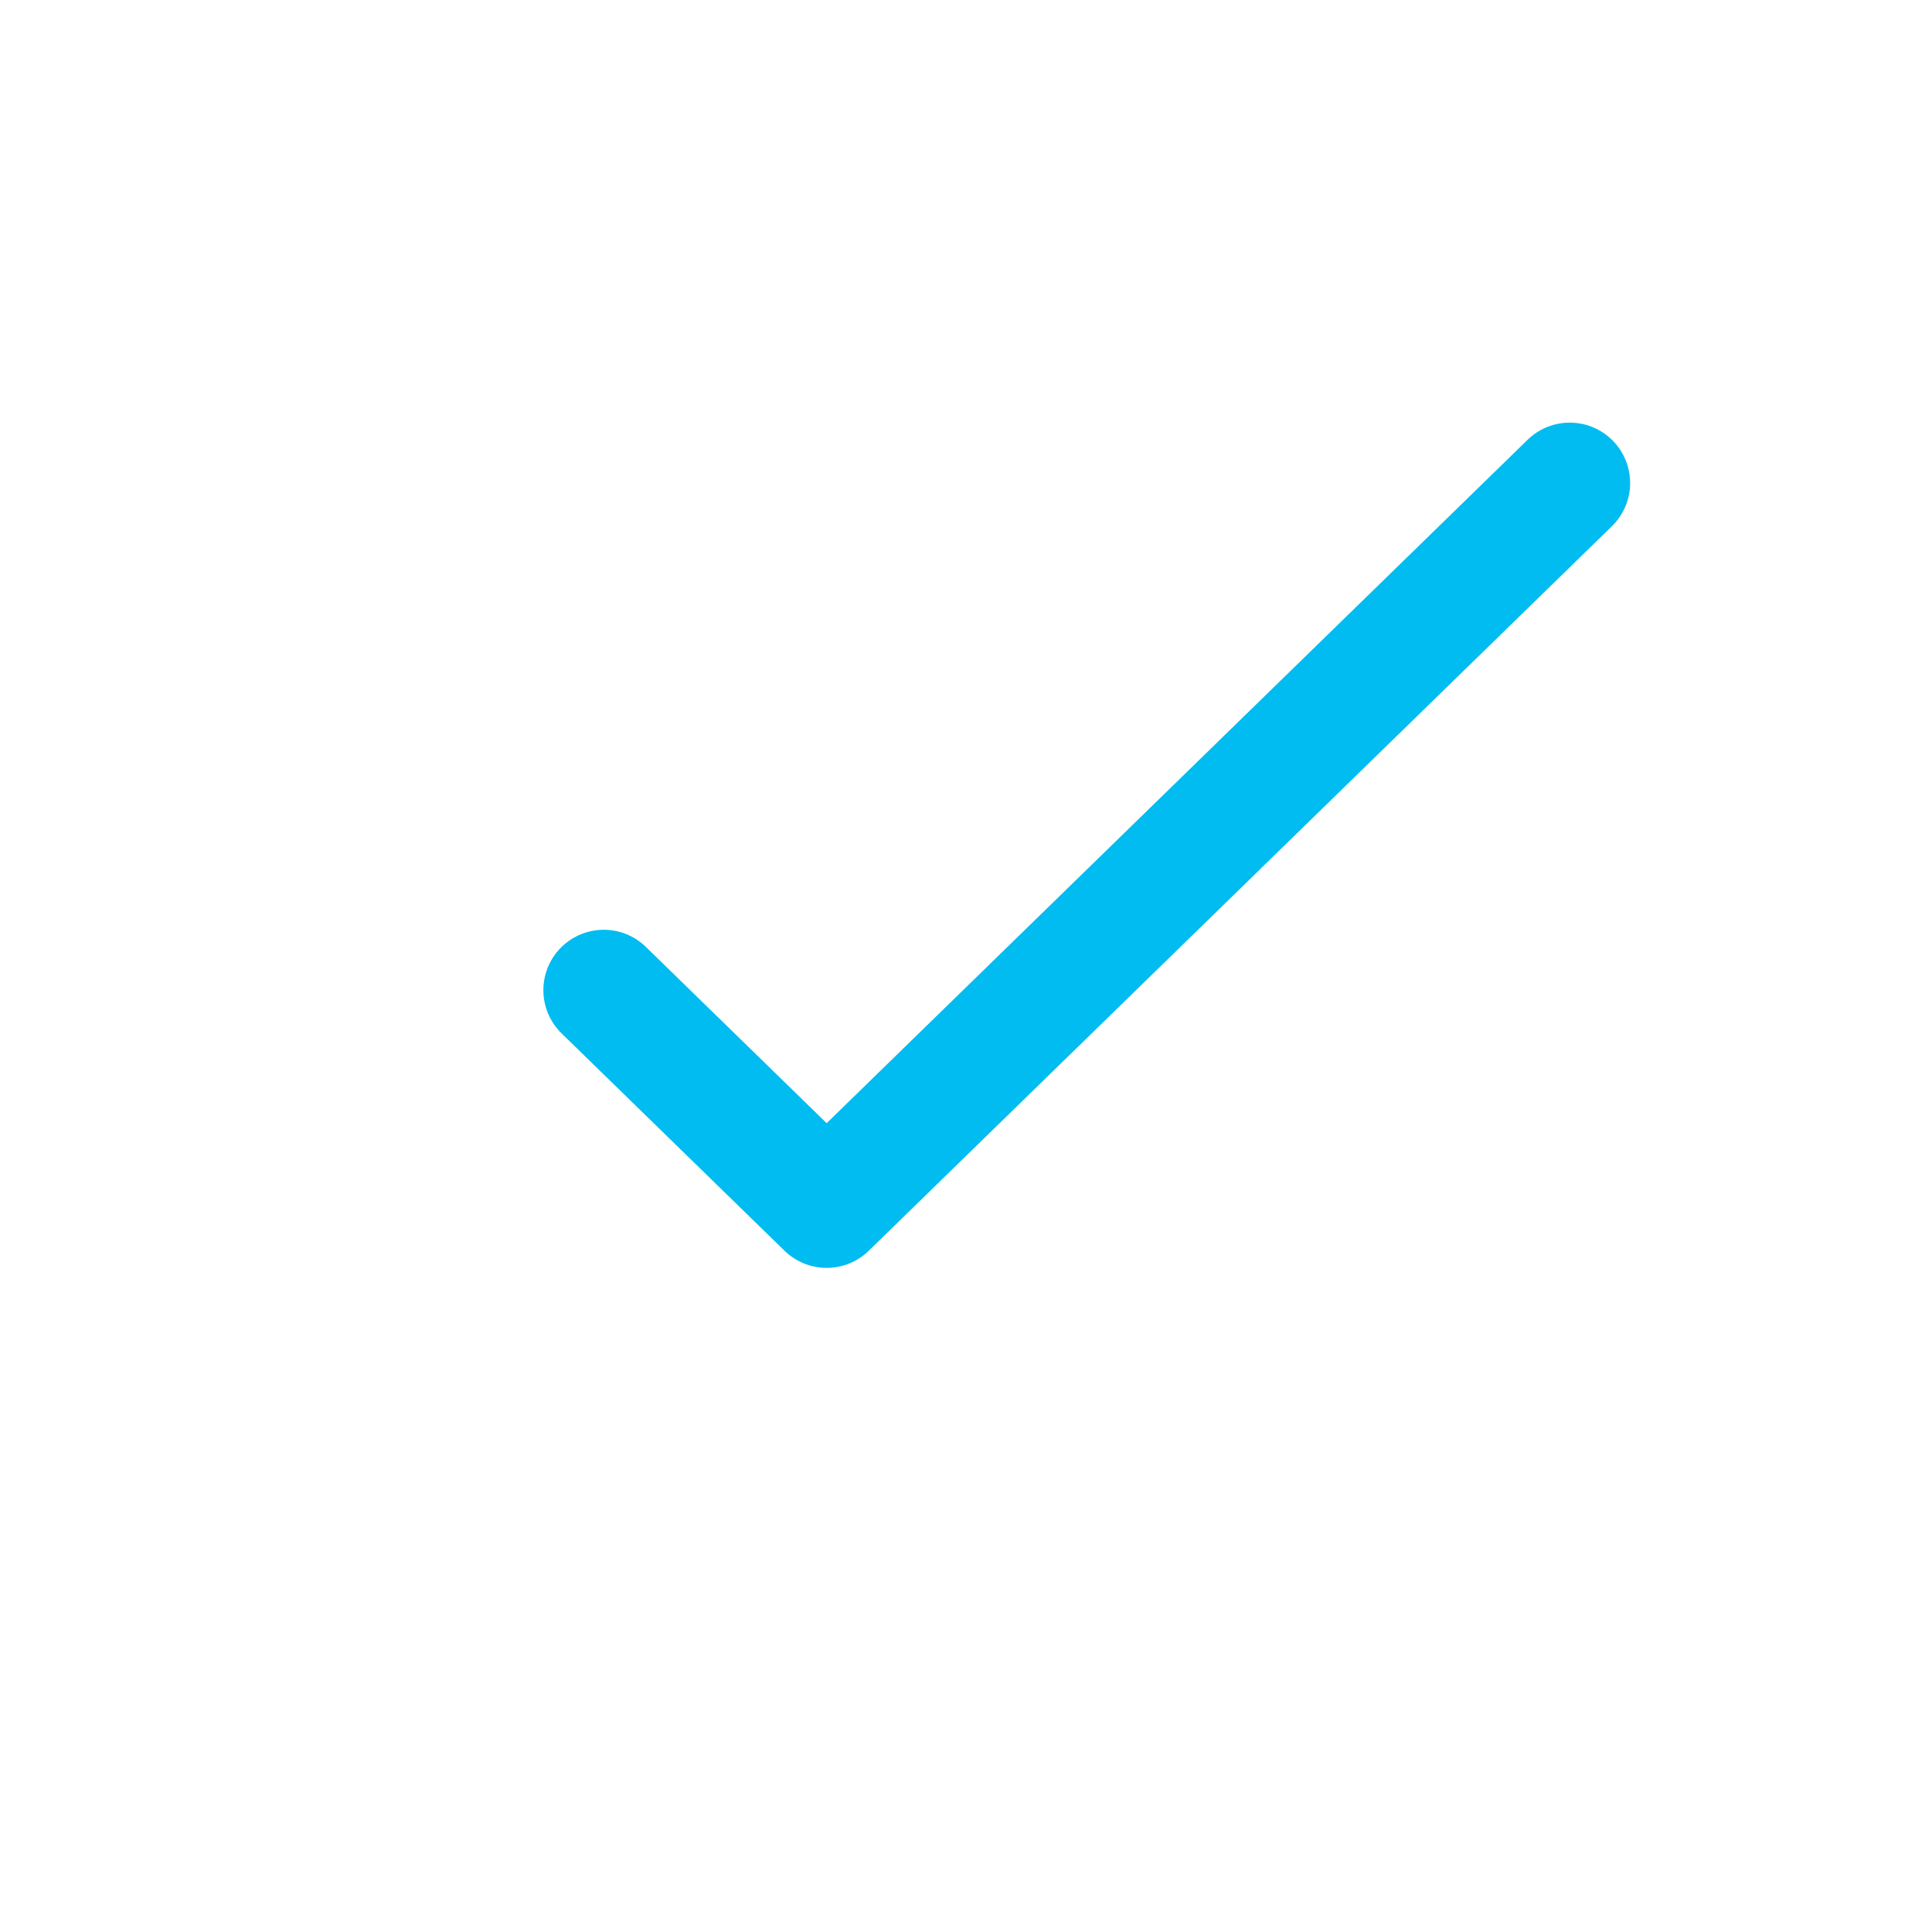
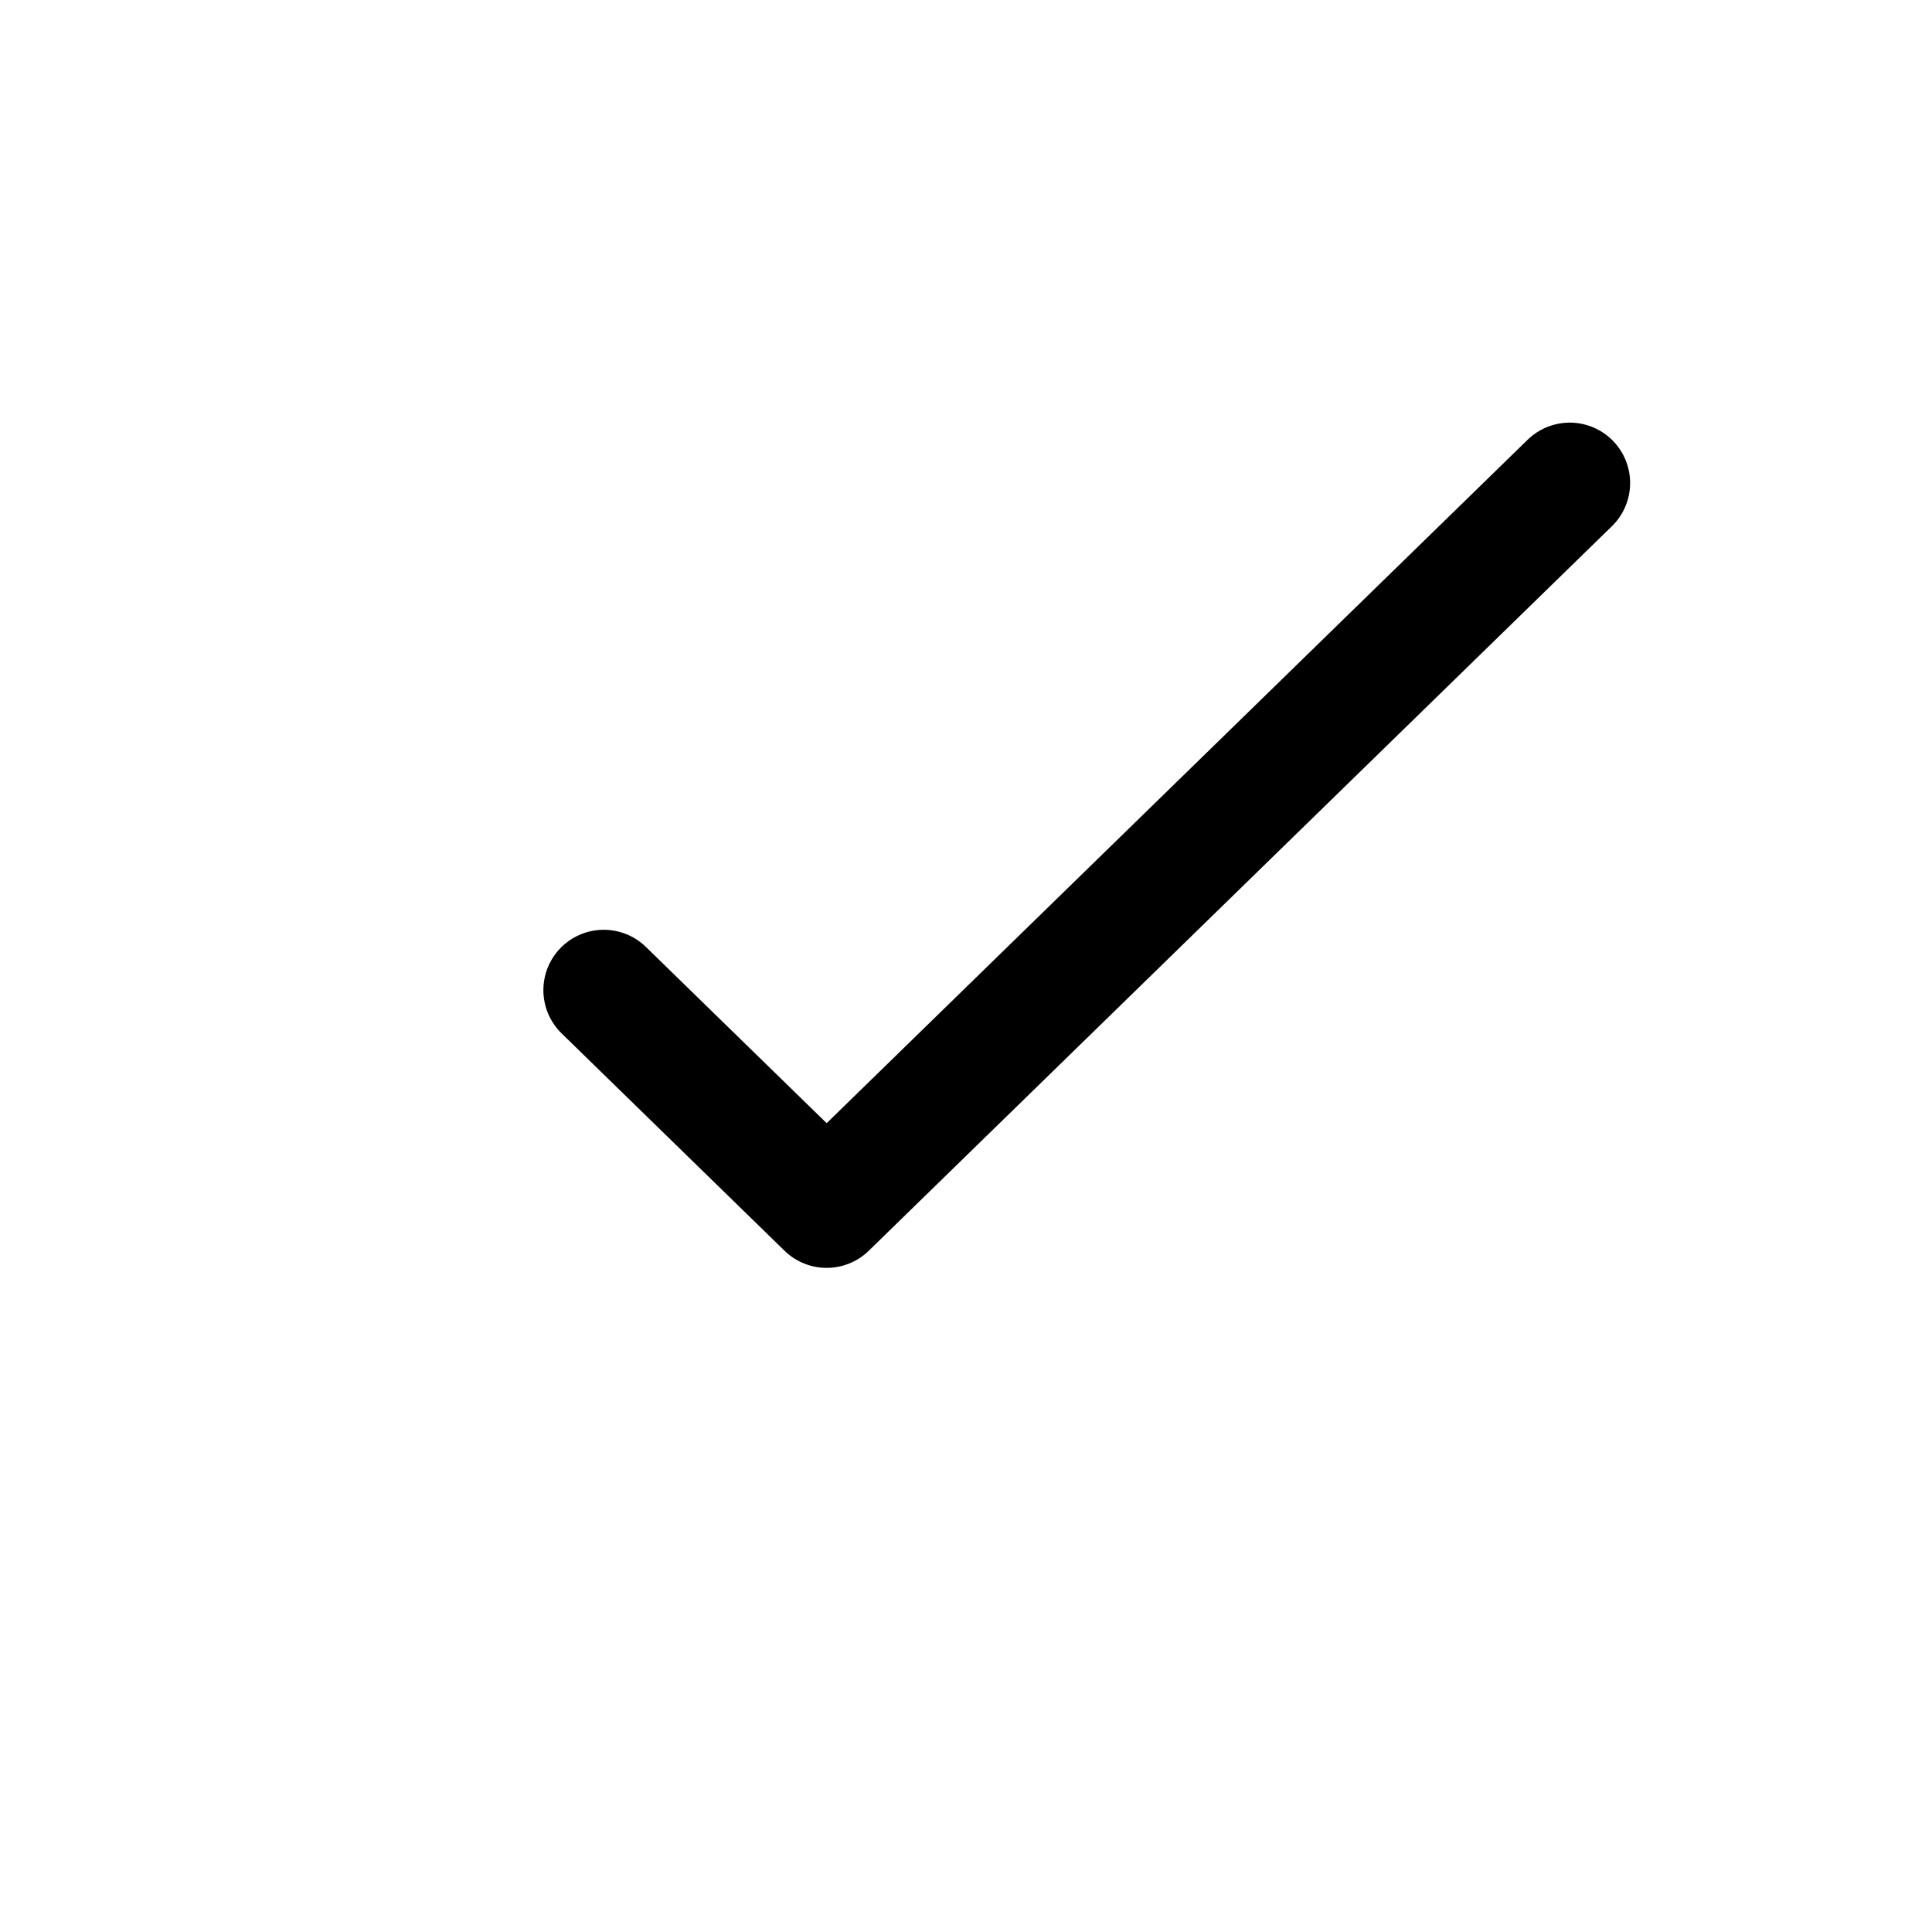
<svg xmlns="http://www.w3.org/2000/svg" width="16" height="16" viewBox="0 0 16 16" fill="none">
-   <path d="M5 8.2L6.846 10L13 4" stroke="#00BCF0" stroke-linecap="round" stroke-linejoin="round" />
+   <path d="M5 8.2L6.846 10L13 4" stroke="currentColor" stroke-linecap="round" stroke-linejoin="round" />
</svg>
